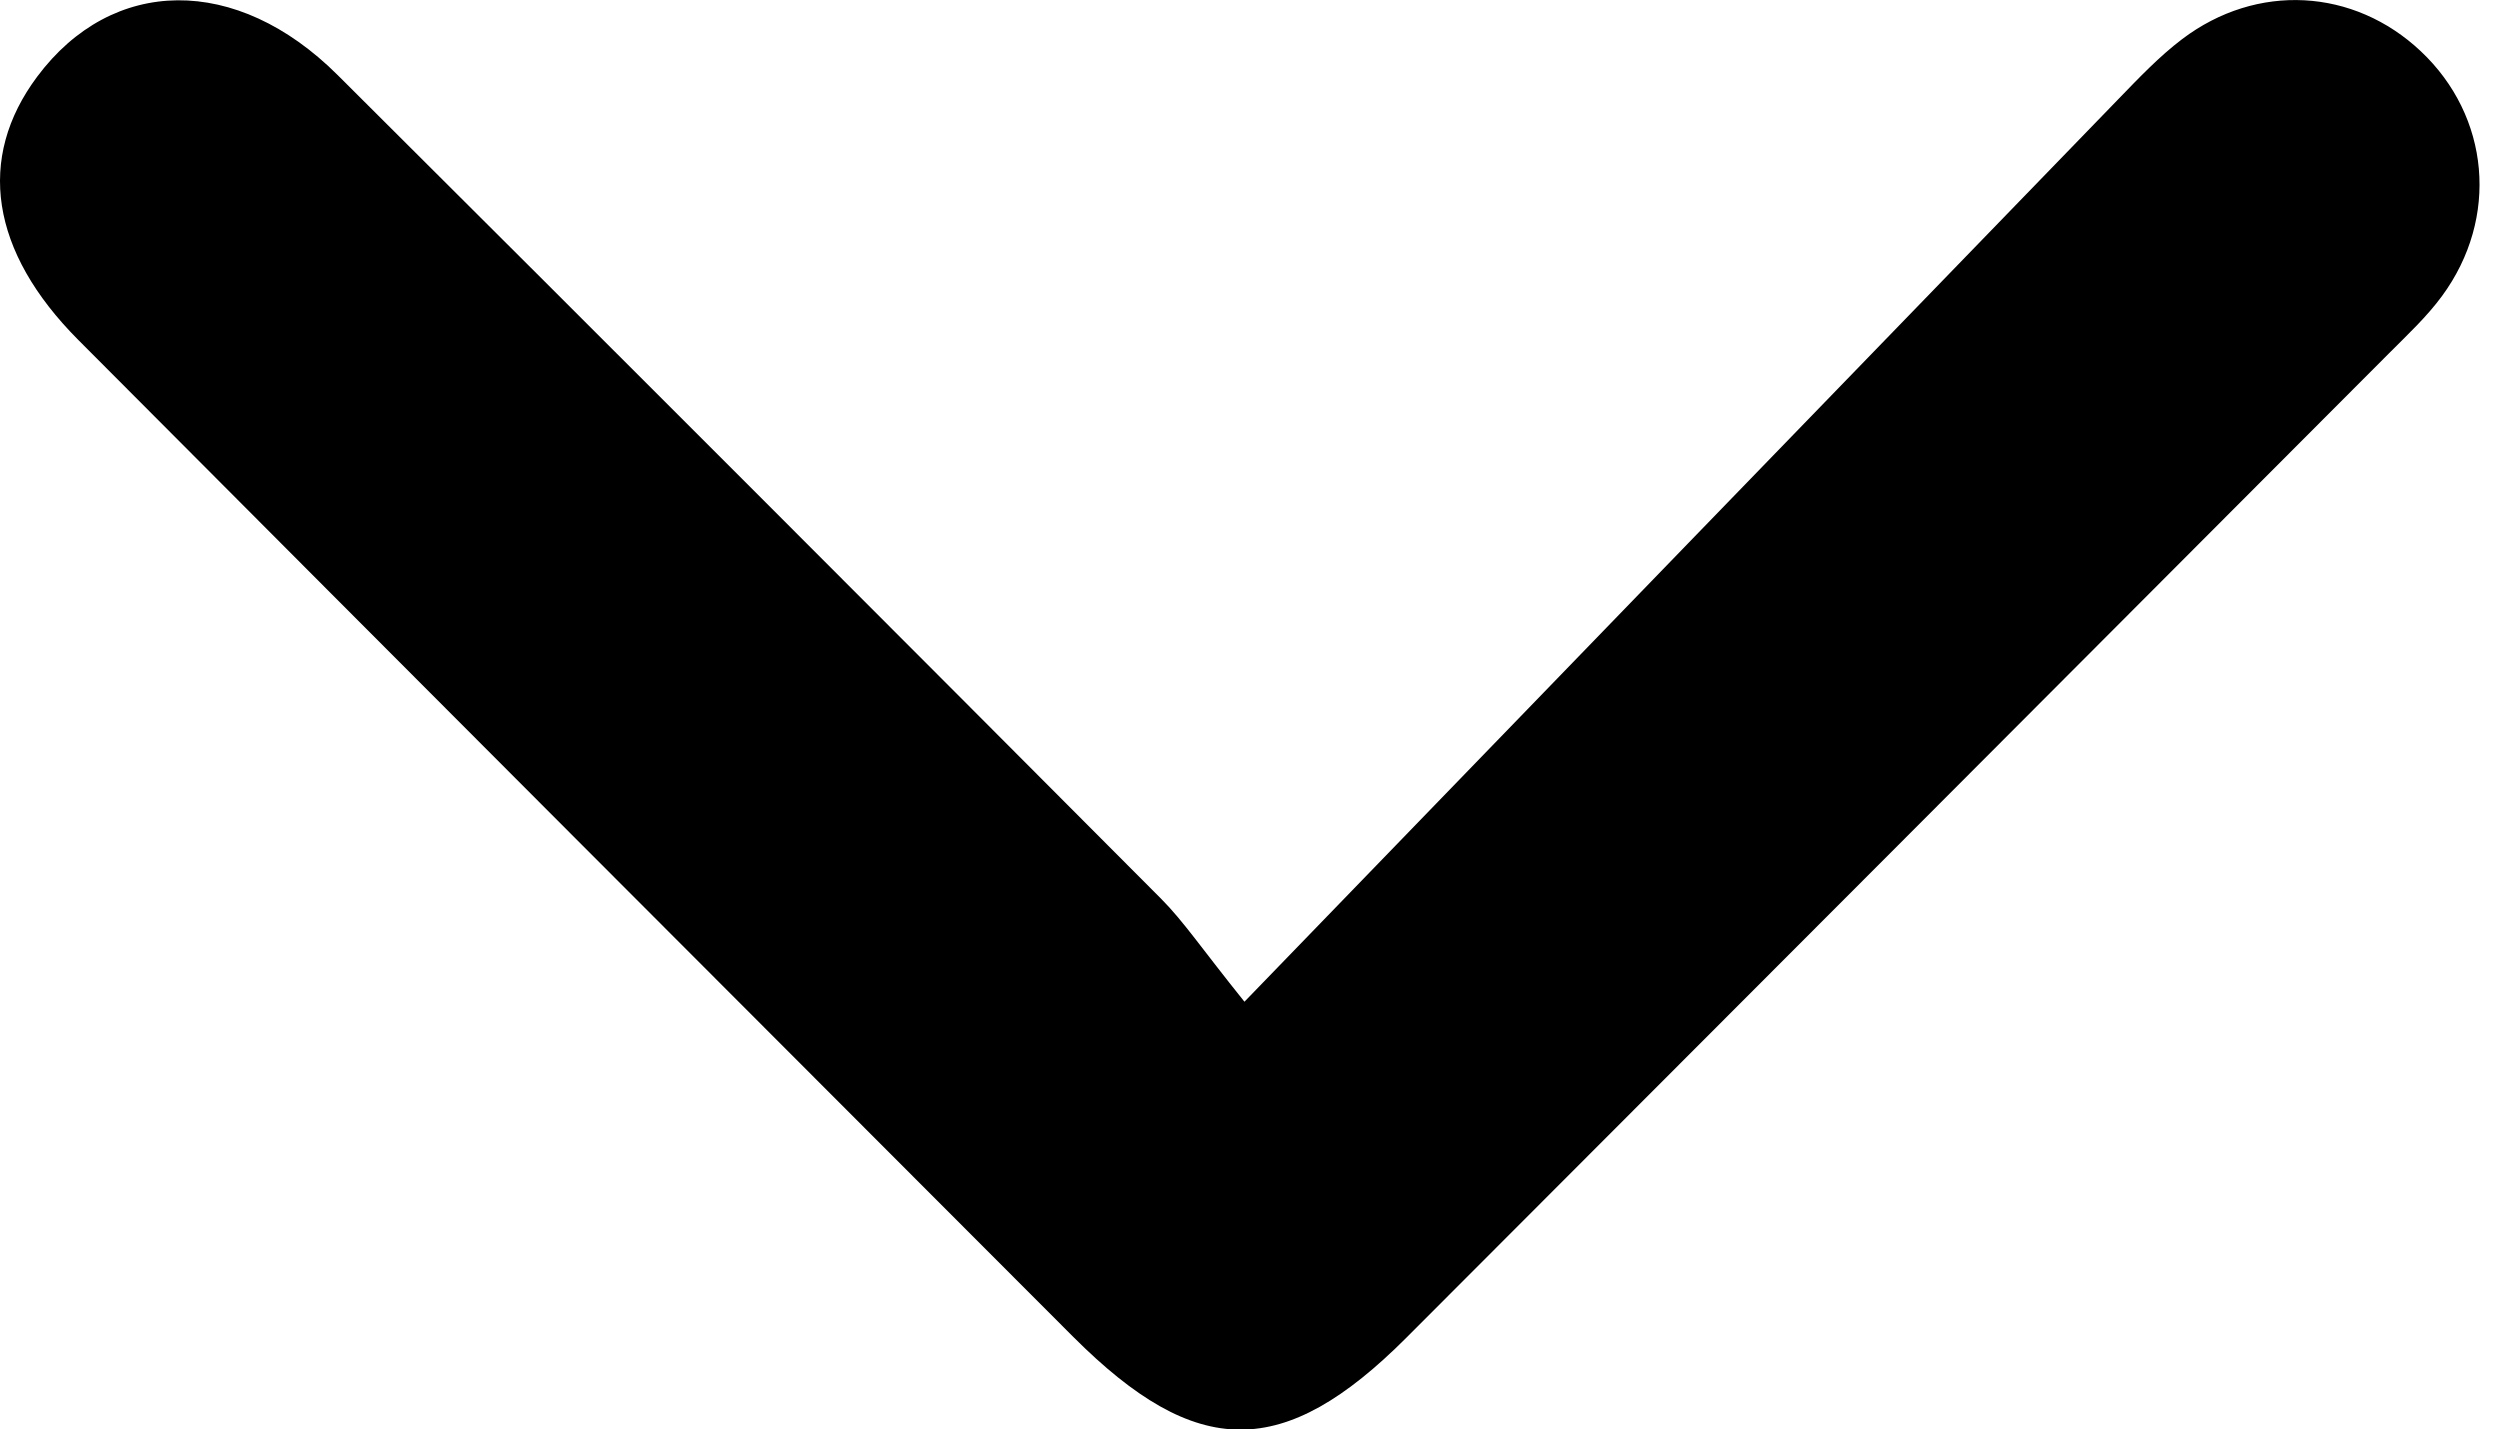
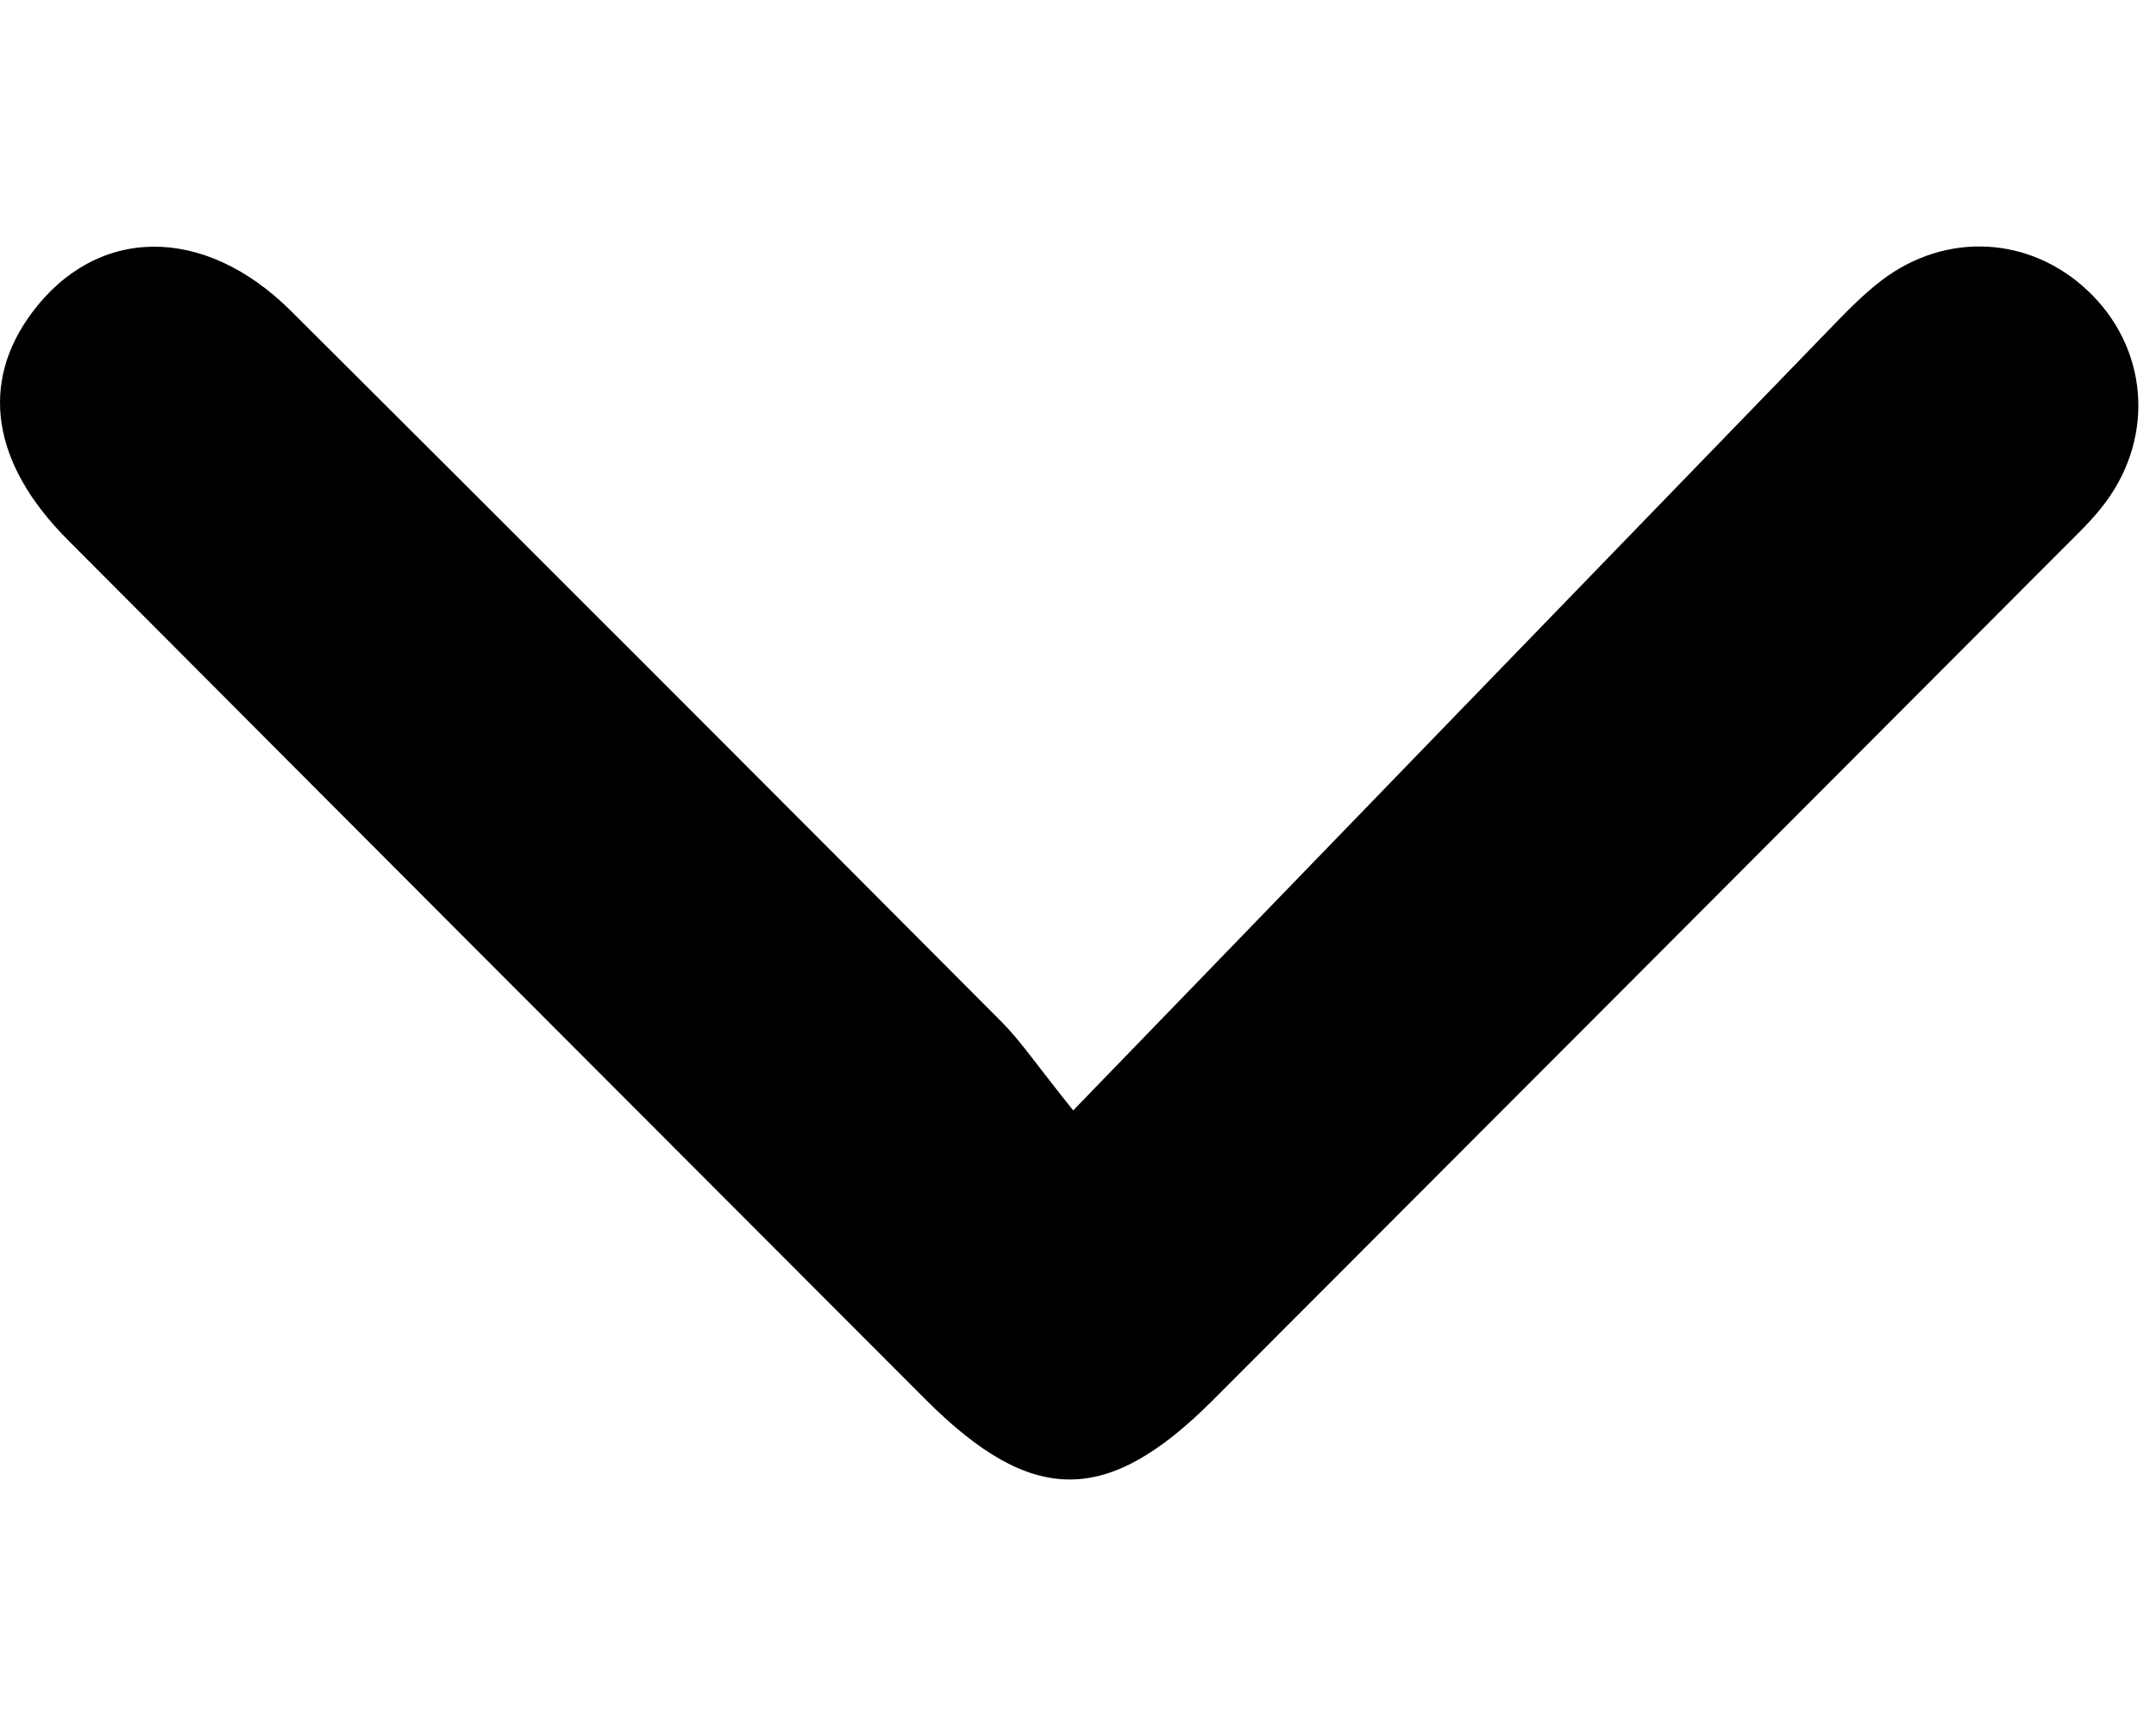
- <svg xmlns="http://www.w3.org/2000/svg" version="1.1" width="56" height="32" viewBox="0 0 56 32">
+ <svg xmlns="http://www.w3.org/2000/svg" version="1.1" width="500" height="400" viewBox="0 0 56 32">
  <path d="M27.876 22.438c6.766-6.991 13.173-13.613 19.586-20.229 0.452-0.466 0.904-0.943 1.417-1.332 1.674-1.269 3.848-1.142 5.347 0.271 1.548 1.458 1.76 3.733 0.476 5.482-0.342 0.467-0.776 0.87-1.188 1.284-7.336 7.352-14.671 14.704-22.012 22.051-2.748 2.75-4.696 2.747-7.461-0.019-7.431-7.439-14.862-14.879-22.284-22.328-1.978-1.985-2.286-4.077-0.923-5.902 1.681-2.252 4.461-2.293 6.726-0.038 6.163 6.138 12.309 12.292 18.448 18.453 0.502 0.504 0.903 1.107 1.868 2.308z" />
</svg>
